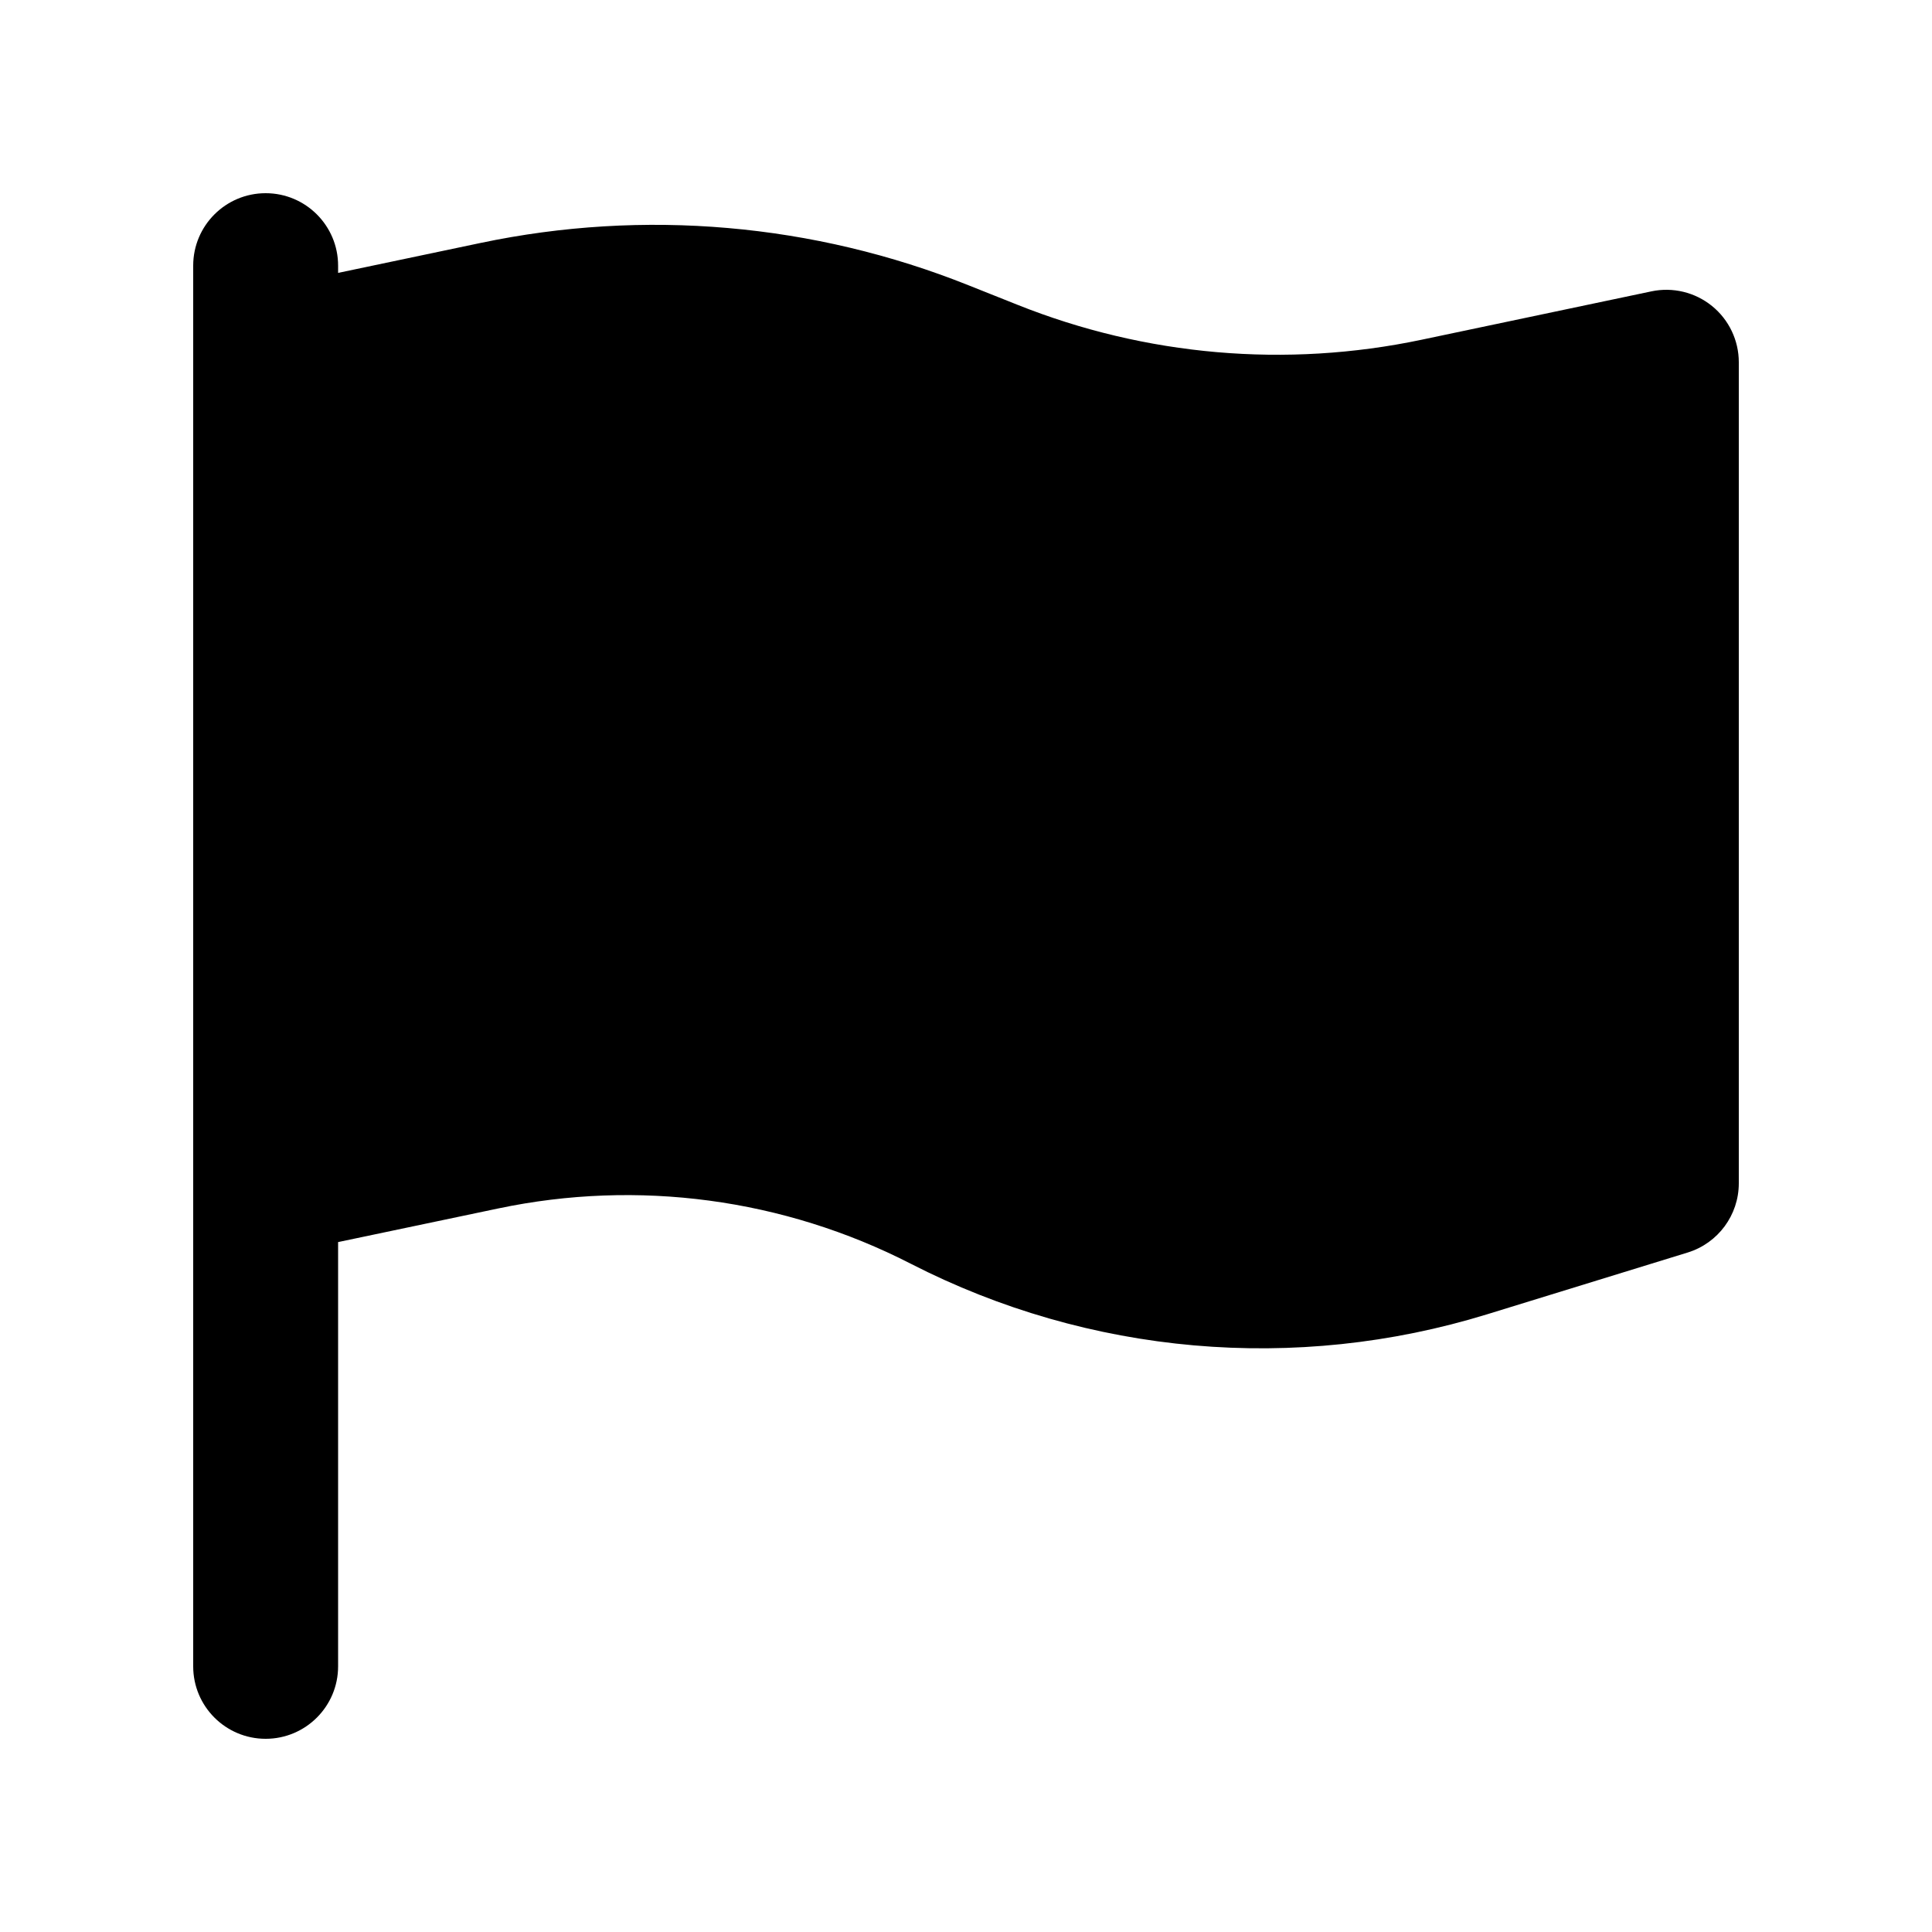
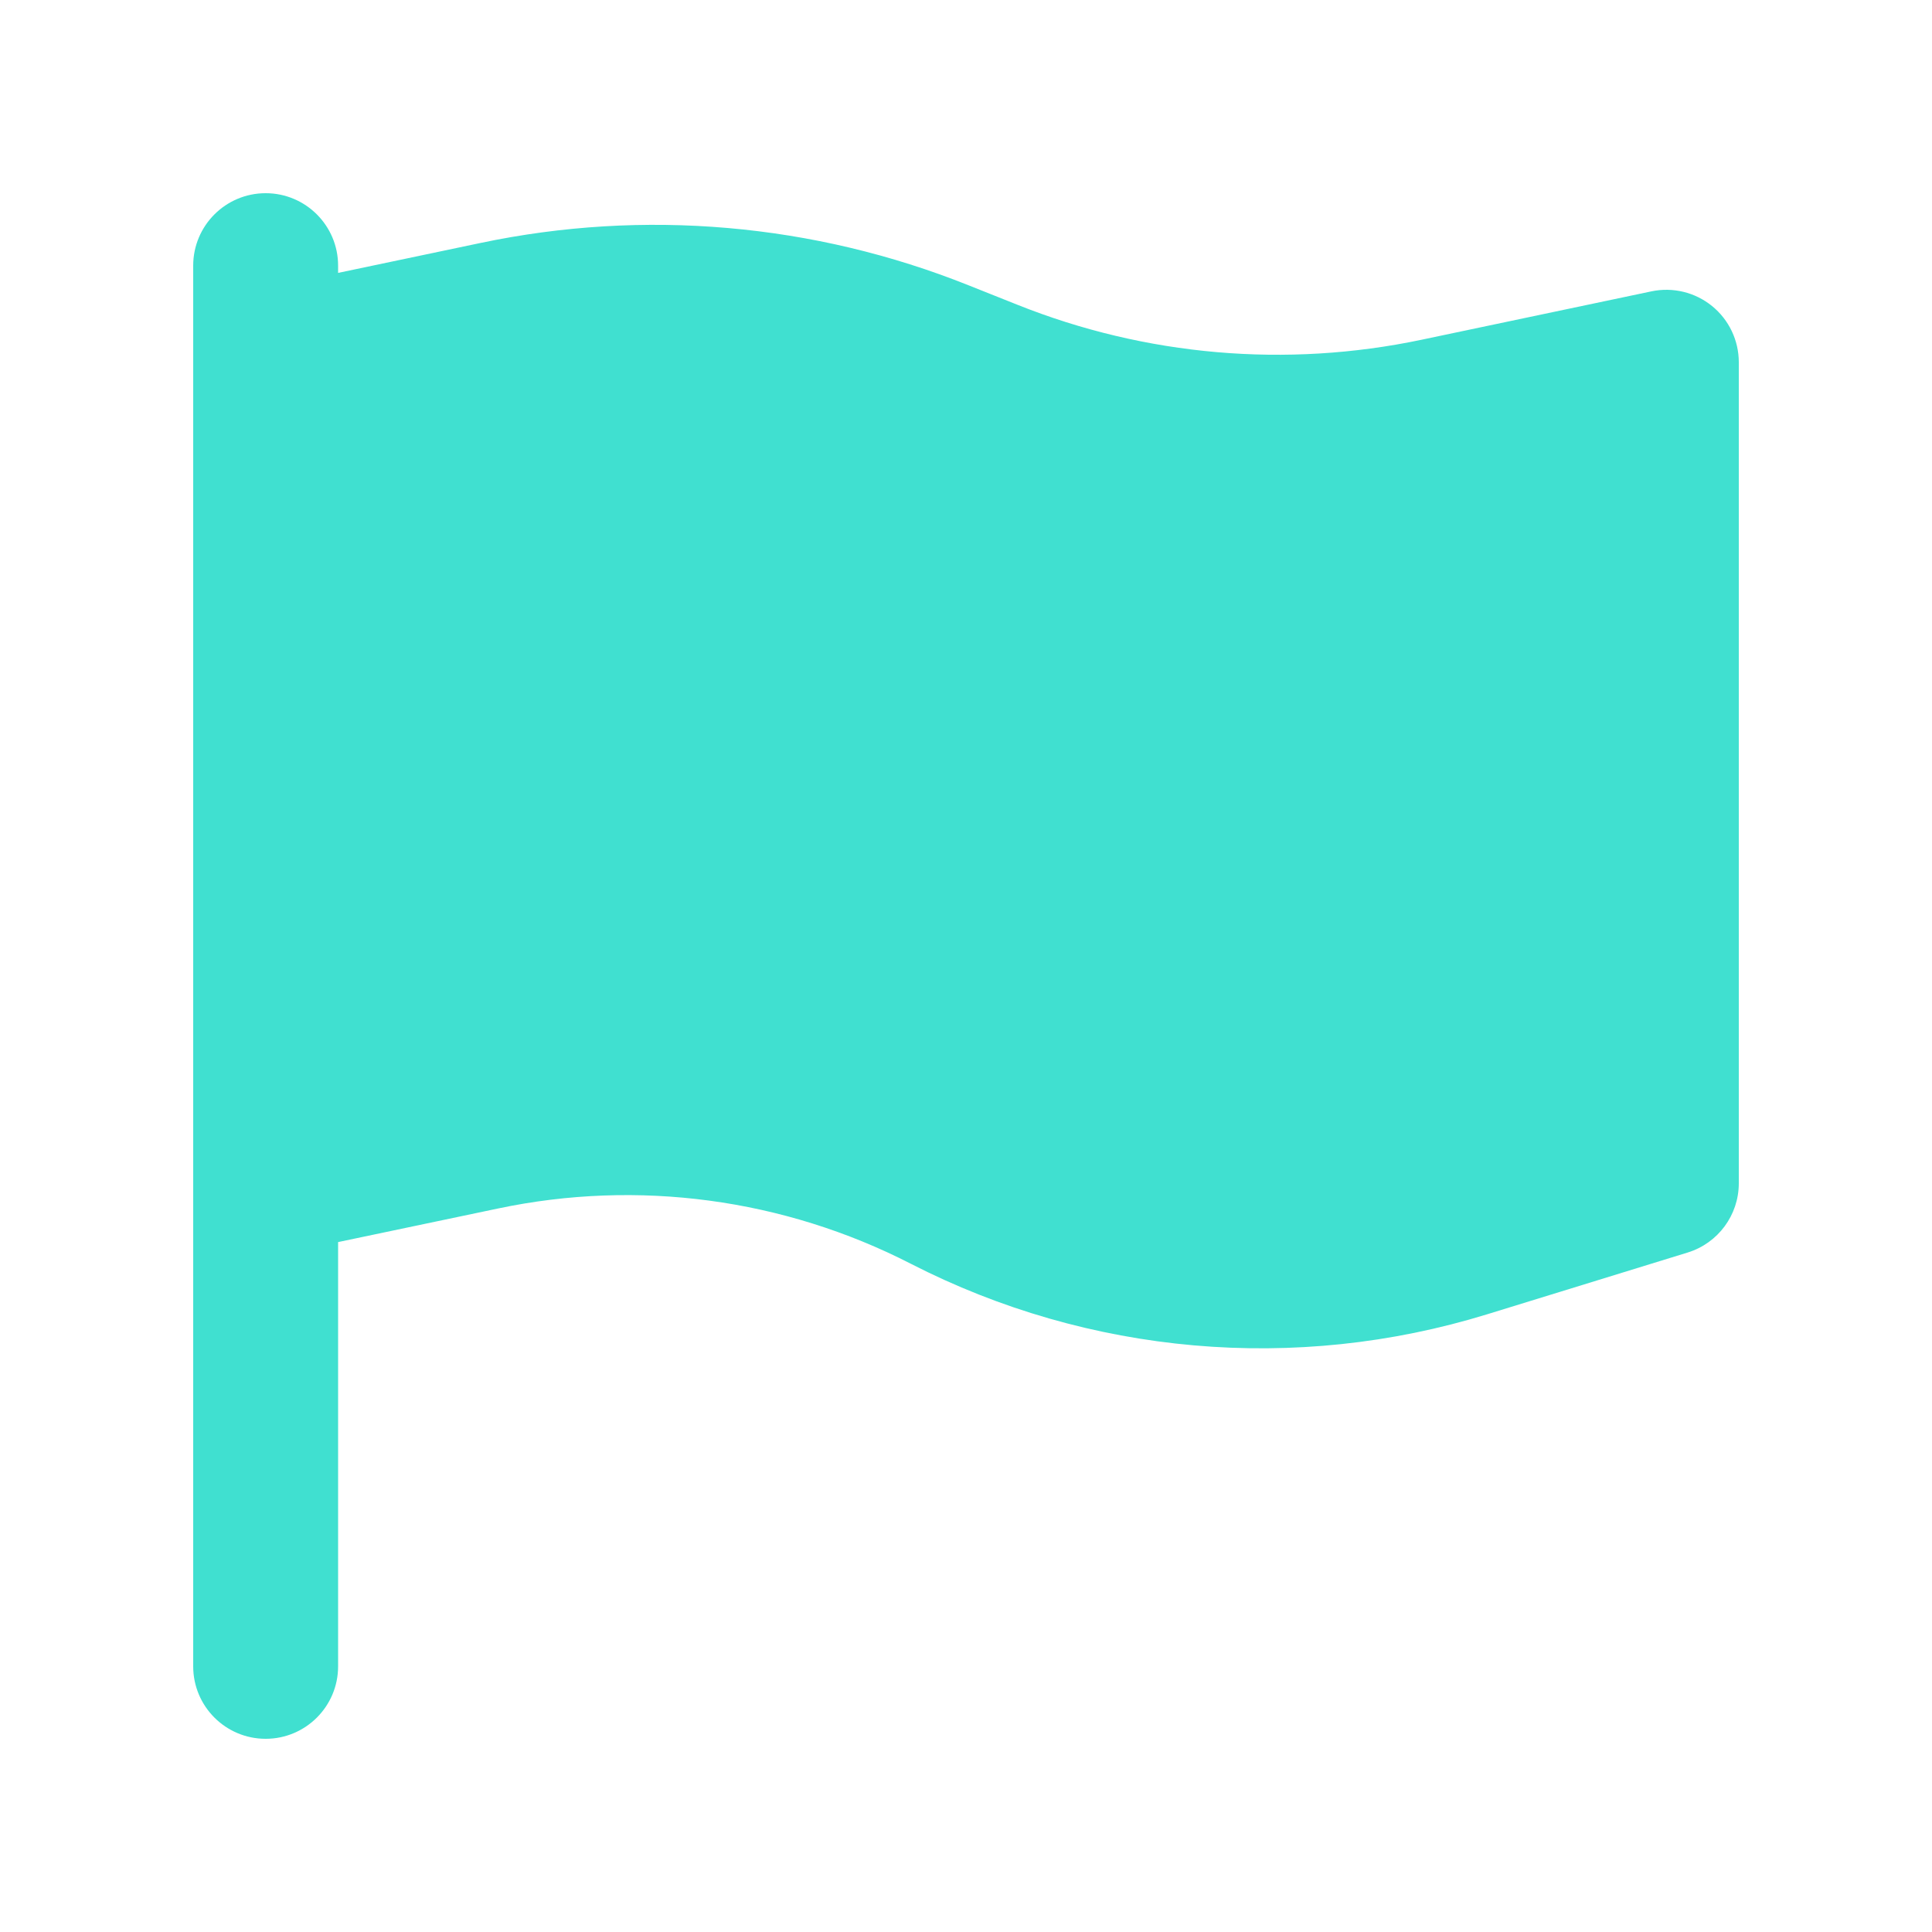
- <svg xmlns="http://www.w3.org/2000/svg" viewBox="0 0 20 20" fill="currentColor">
+ <svg xmlns="http://www.w3.org/2000/svg" viewBox="0 0 20 20" fill="turquoise">
  <path d="M3.5 2.75a.75.75 0 00-1.5 0v14.5a.75.75 0 001.5 0v-4.392l1.657-.348a6.449 6.449 0 014.271.572 7.948 7.948 0 005.965.524l2.078-.64A.75.75 0 0018 12.25v-8.5a.75.75 0 00-.904-.734l-2.38.501a7.25 7.25 0 01-4.186-.363l-.502-.2a8.75 8.75 0 00-5.053-.439l-1.475.31V2.75z" />
</svg>
